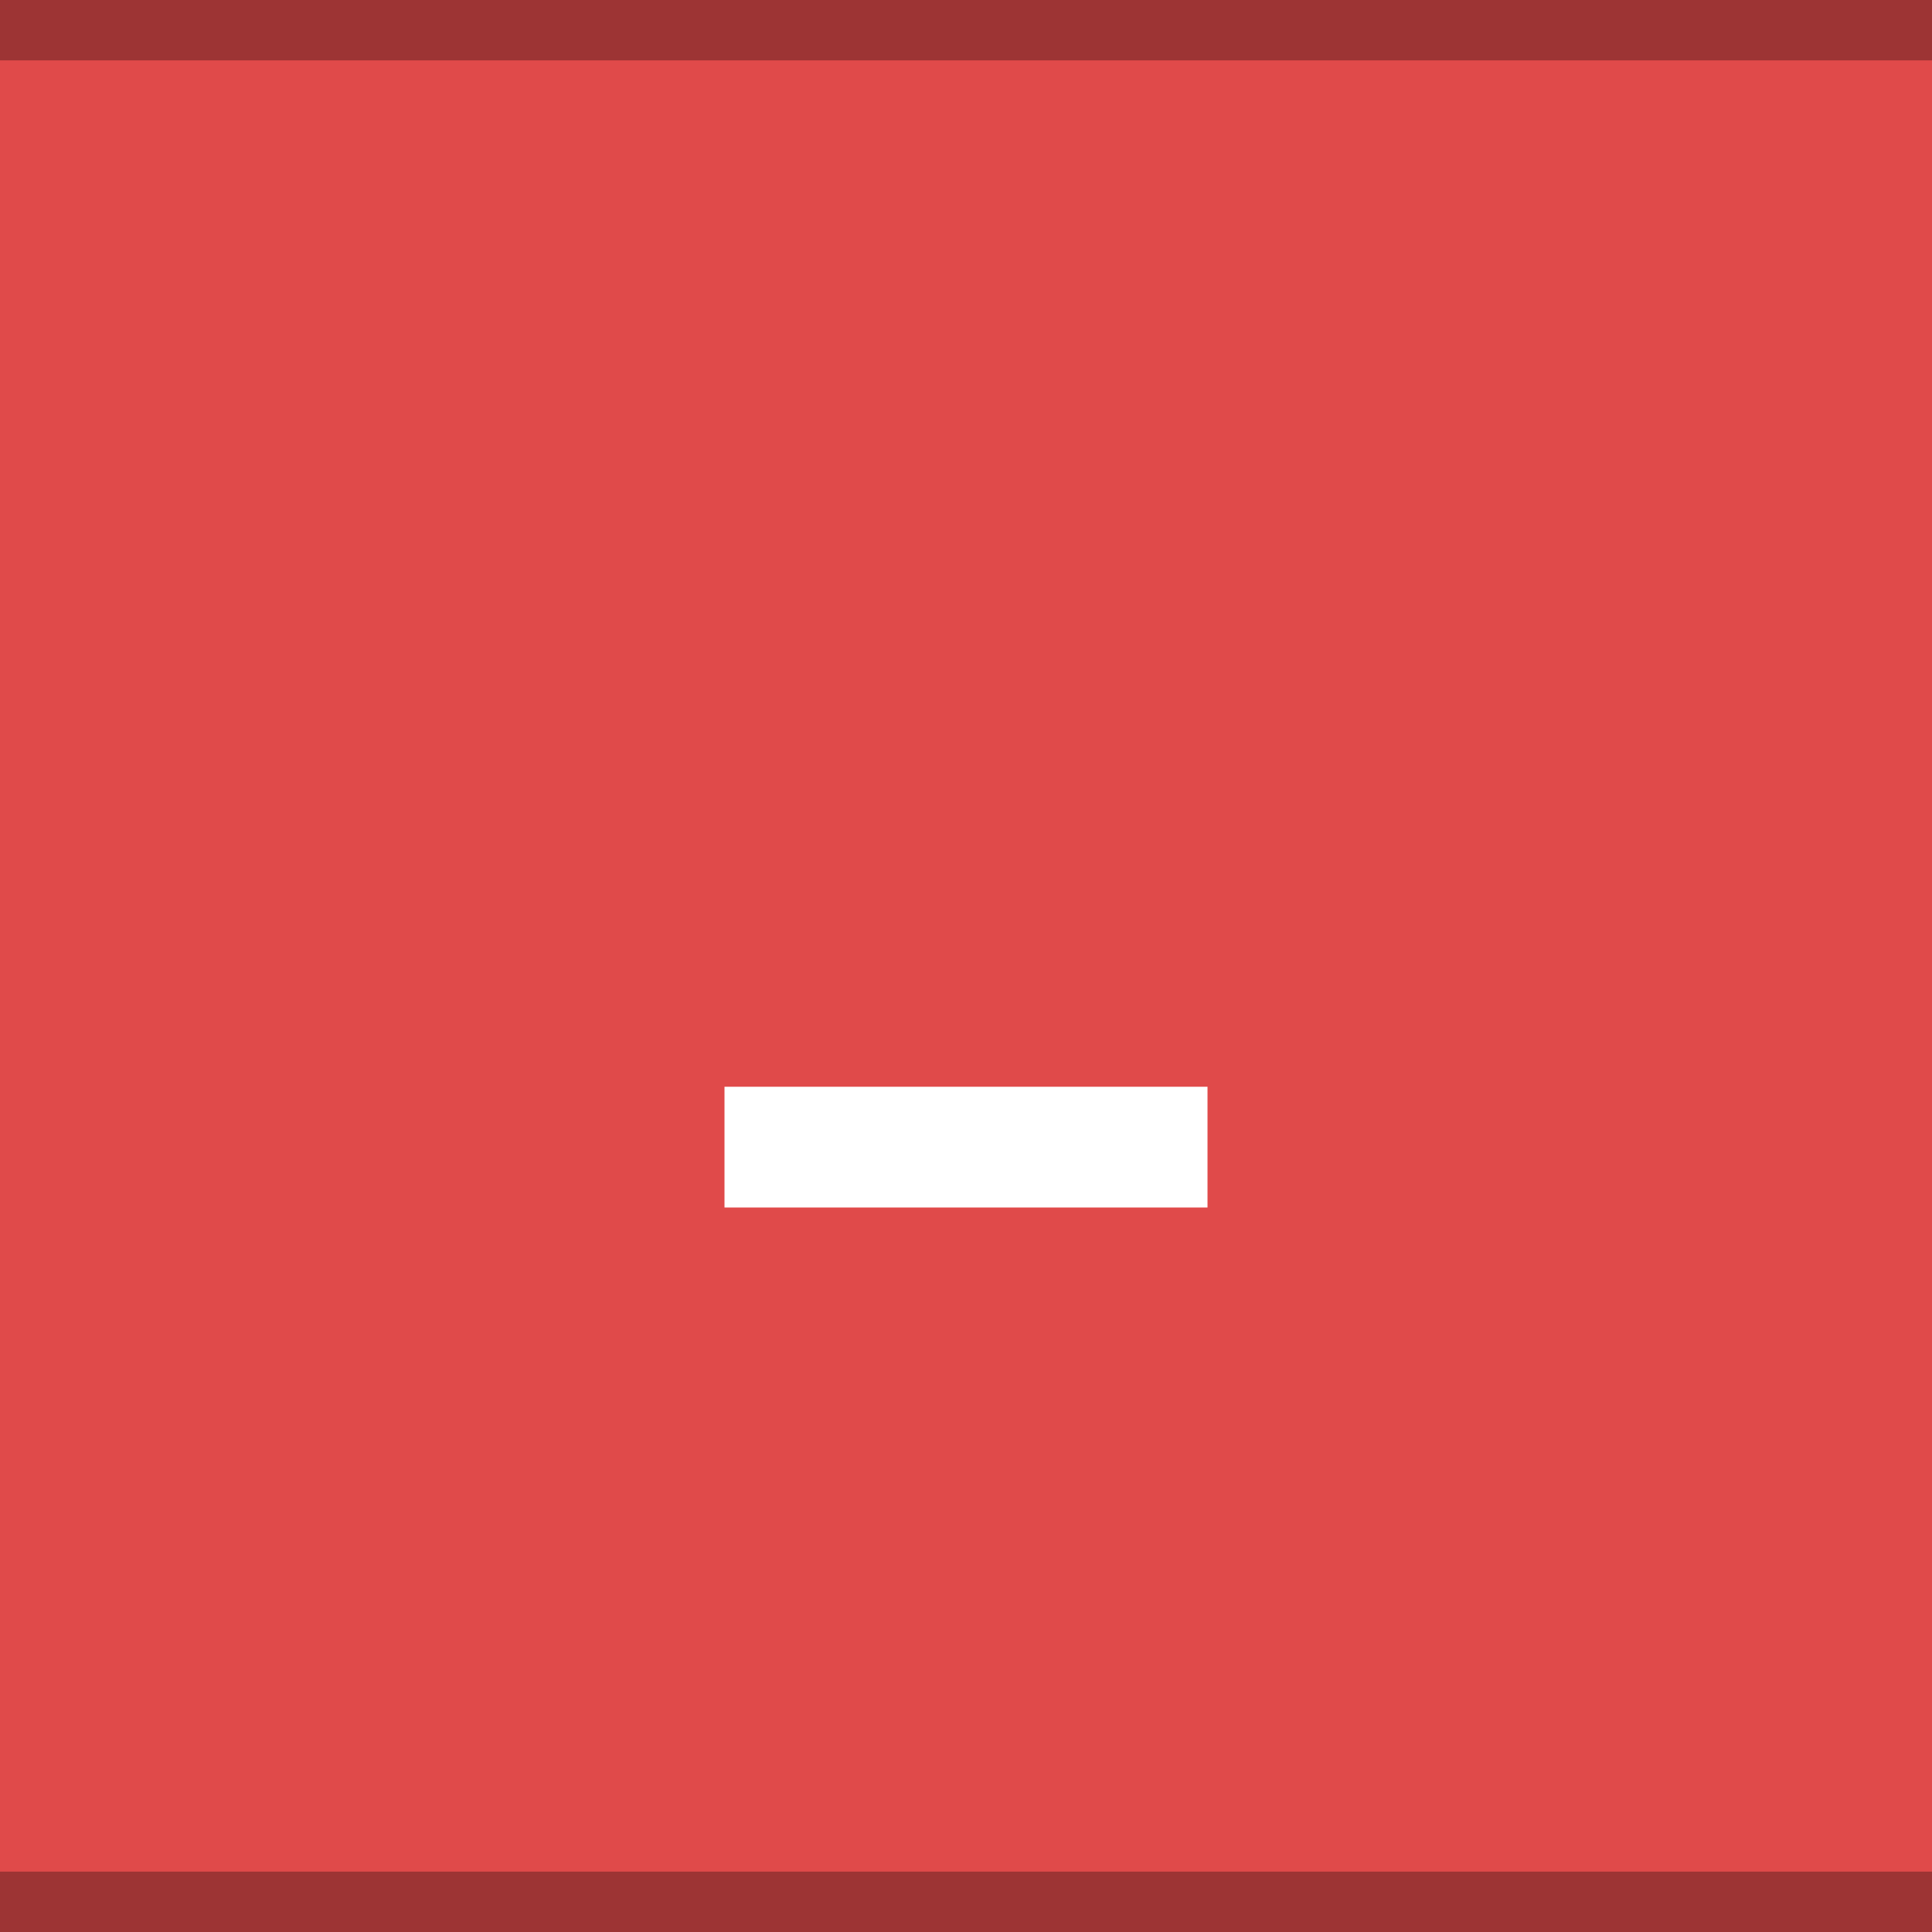
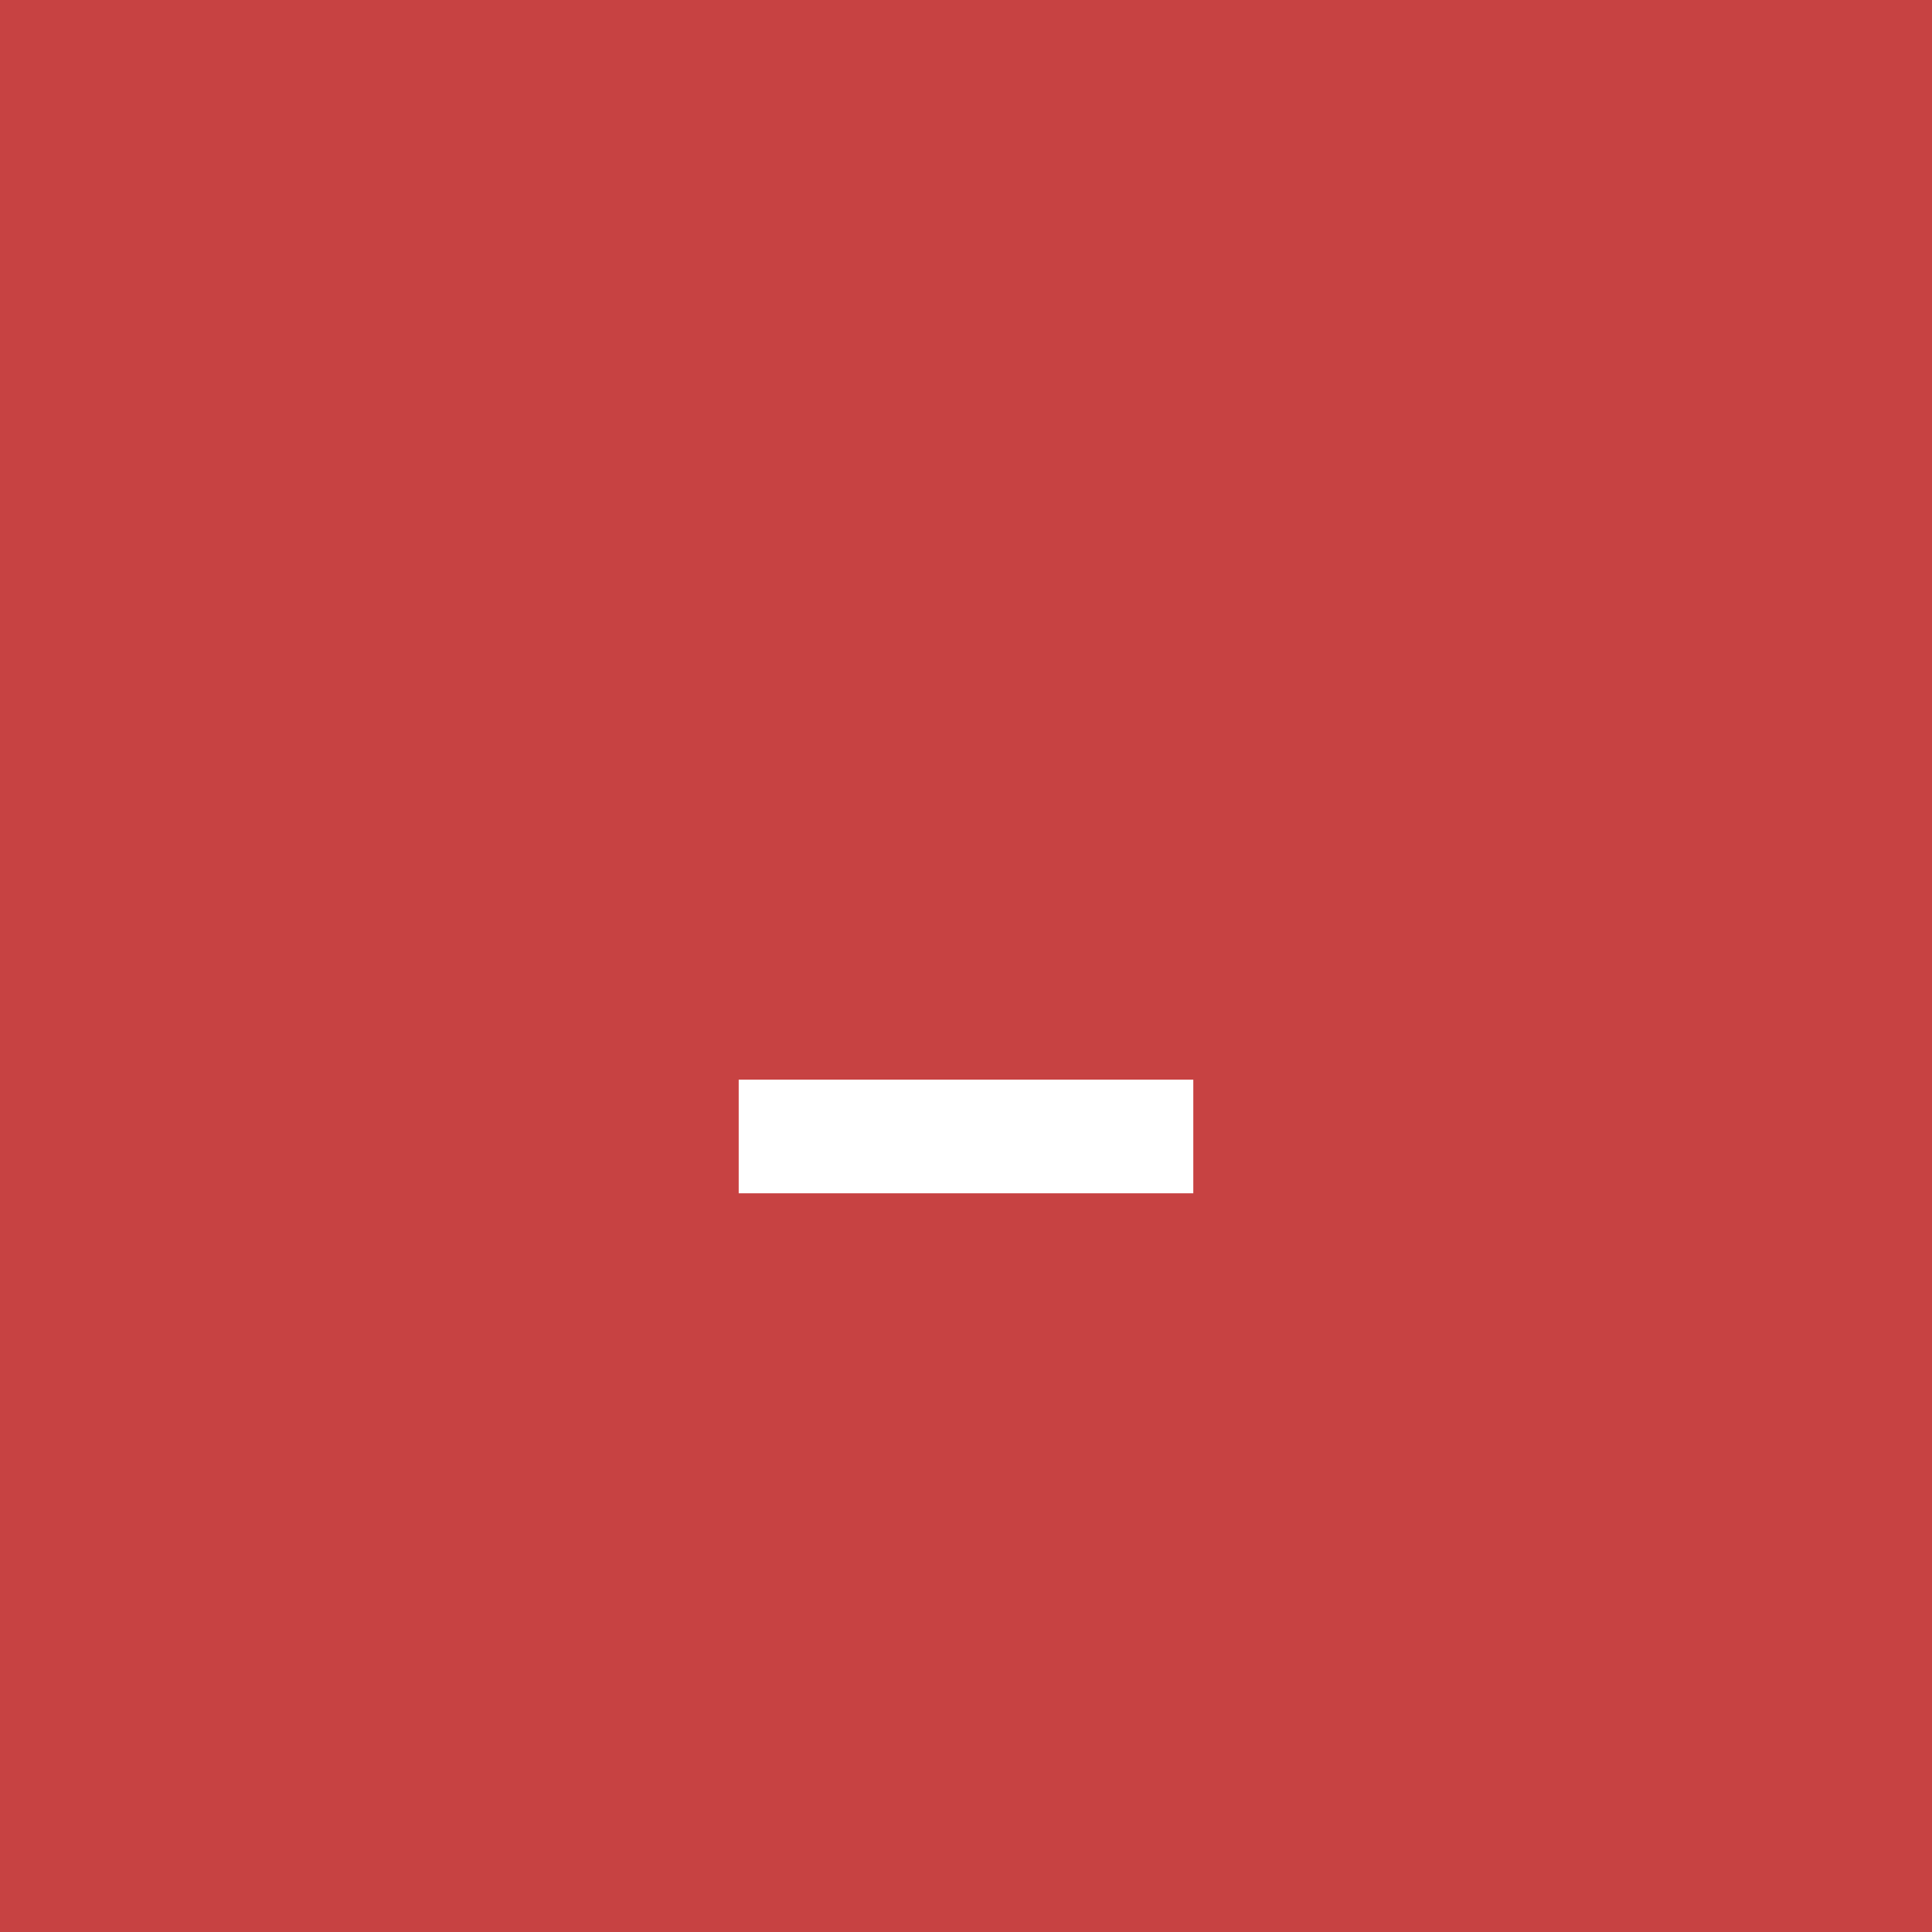
- <svg xmlns="http://www.w3.org/2000/svg" id="svg12" version="1.1" viewBox="0 0 32 32" height="32" width="32">
+ <svg xmlns="http://www.w3.org/2000/svg" id="svg12" version="1.1" viewBox="0 0 34 34" height="34" width="34">
  <defs id="defs16" />
-   <rect style="fill:#e04a4a;fill-opacity:1" id="rect2" fill="#E0E0E0" height="32" width="32" />
-   <path id="path8" d="m 12,18 h 8 v 2 h -8 z" style="fill:#ffffff;fill-opacity:1" />
-   <rect width="32" height="1" fill="#FFFFFF" fill-opacity="0.4" id="rect166" style="opacity:0.3;fill:#000000;fill-opacity:1" x="0" y="0" />
-   <rect width="32" height="1" fill="#FFFFFF" fill-opacity="0.4" id="rect166-3" style="opacity:0.3;fill:#000000;fill-opacity:1" x="0" y="31" />
+   <rect style="fill:#c74242;fill-opacity:1;stroke-width:1.125" id="rect2" fill="#E0E0E0" height="36" width="36" x="-1" y="-1" />
+   <path id="path8" d="m 13,19 h 8 v 2 h -8 z" style="fill:#ffffff" />
</svg>
